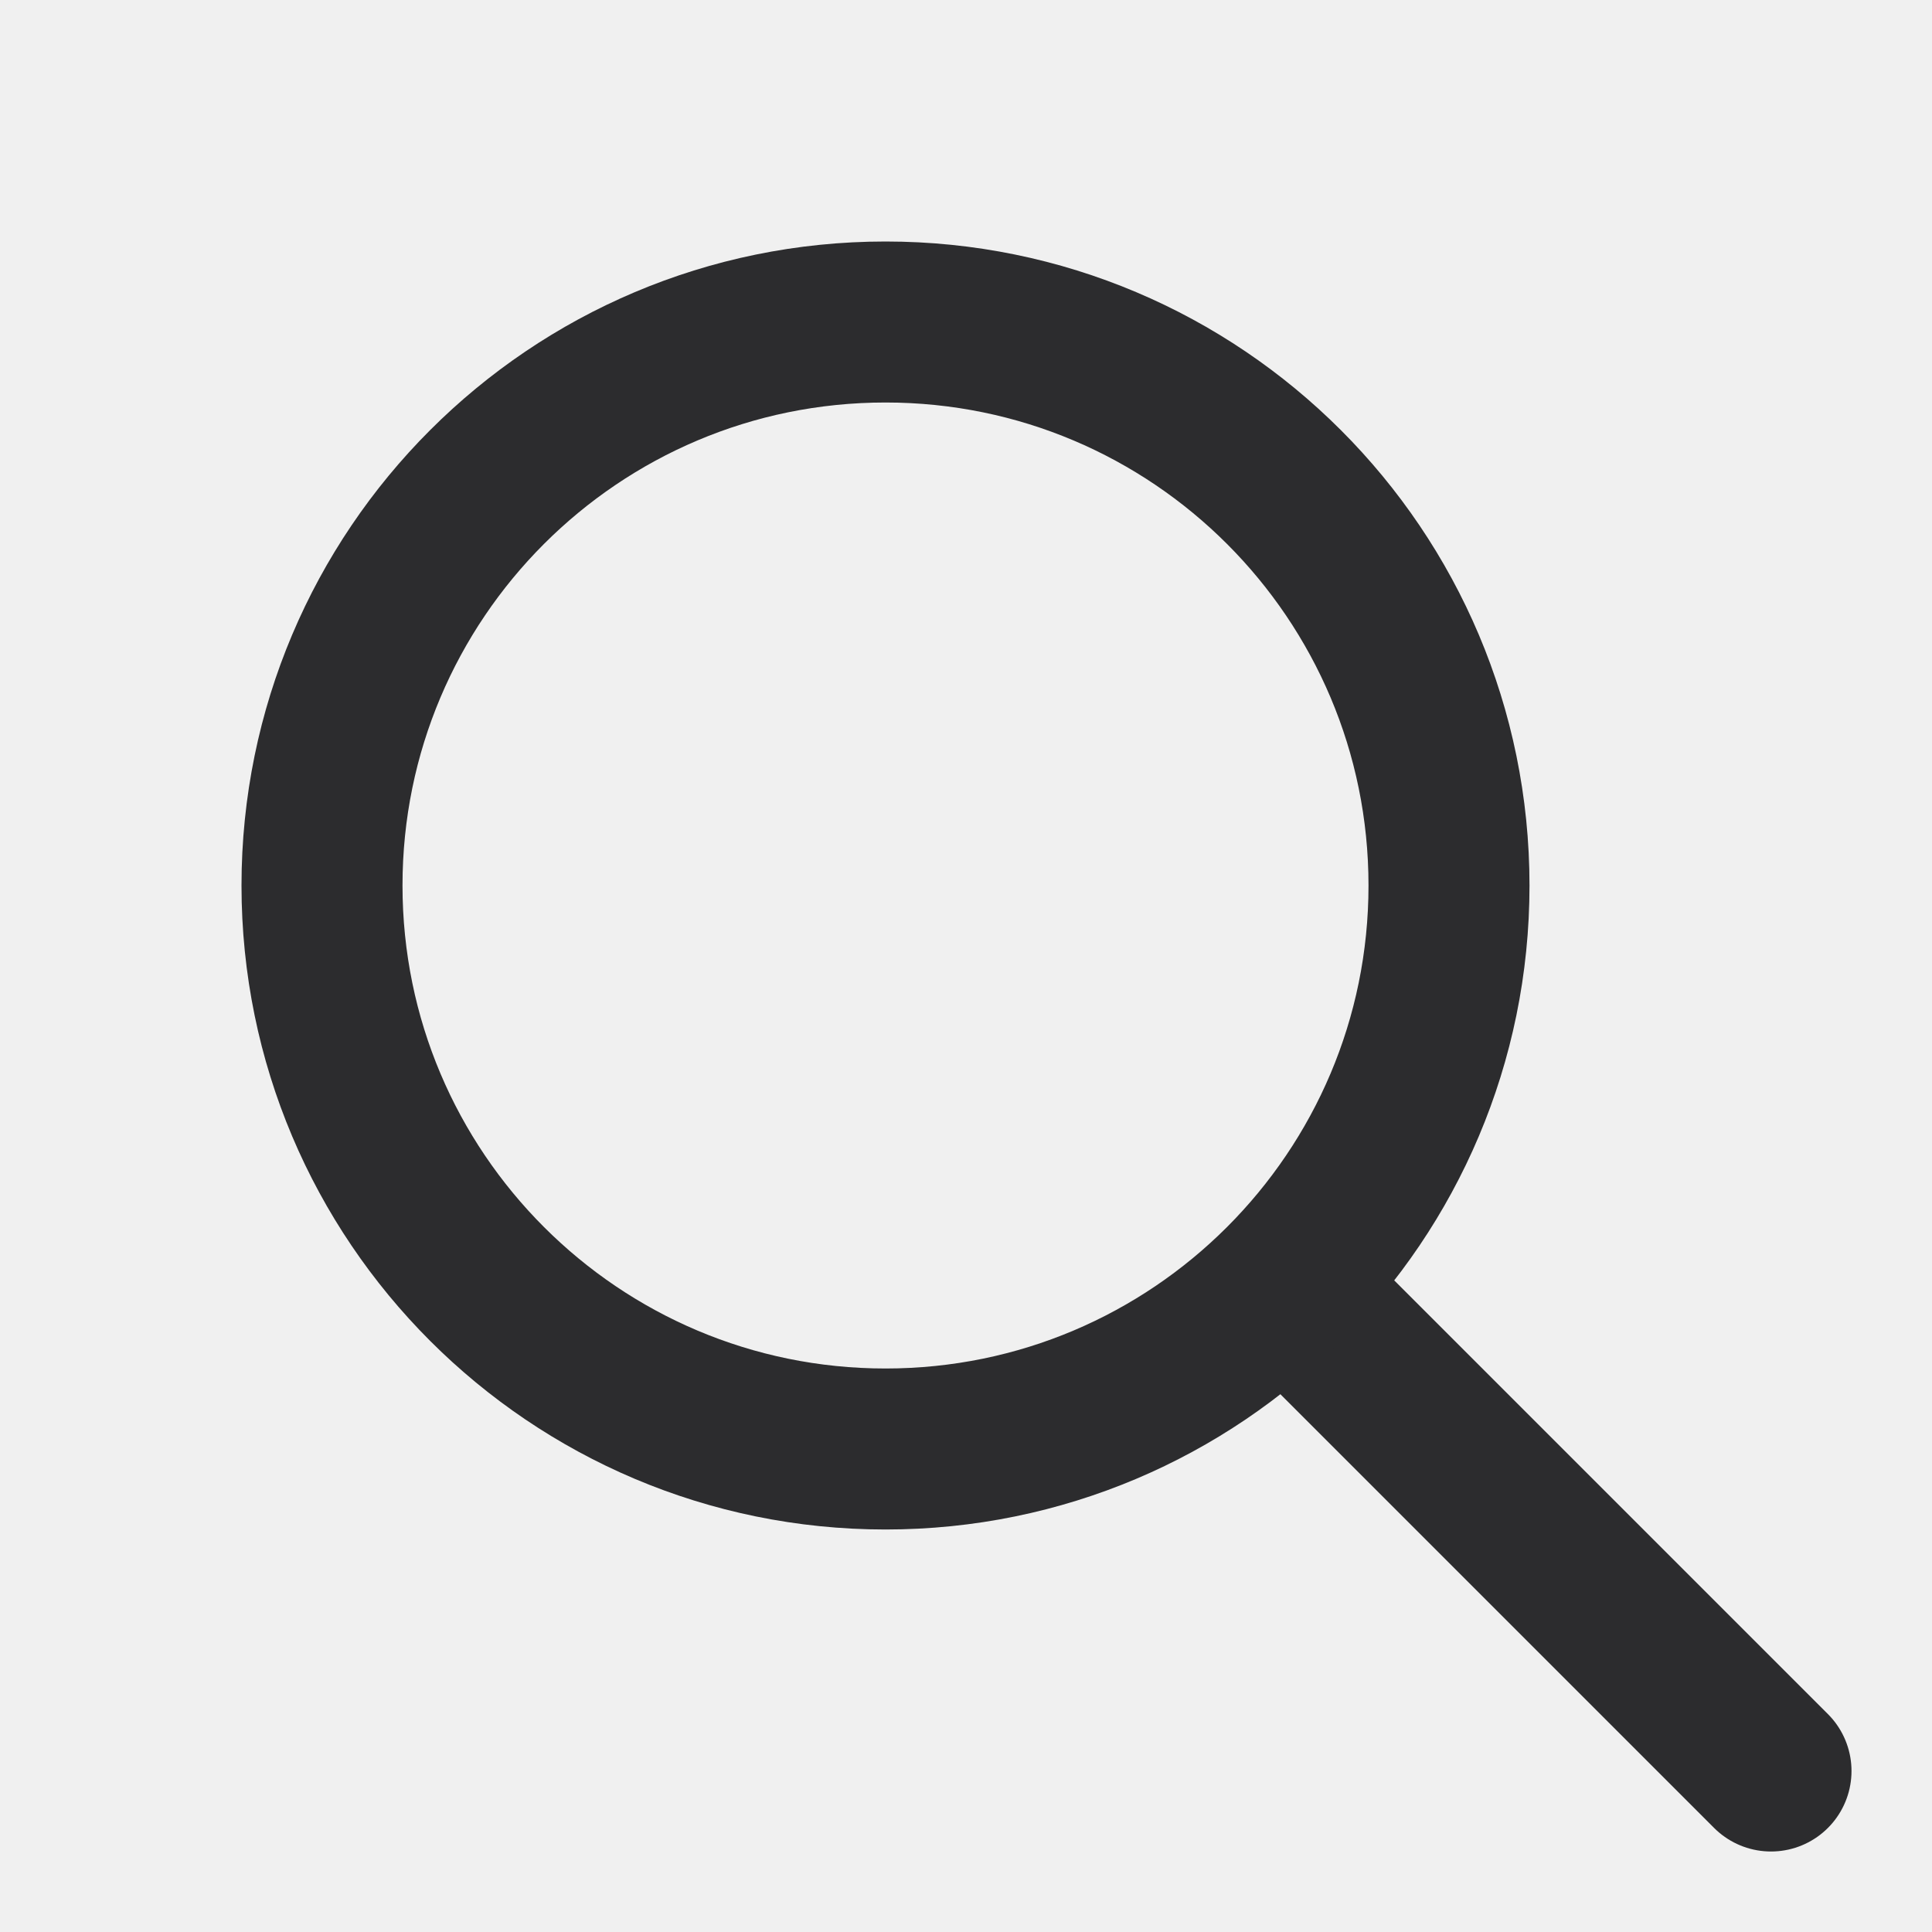
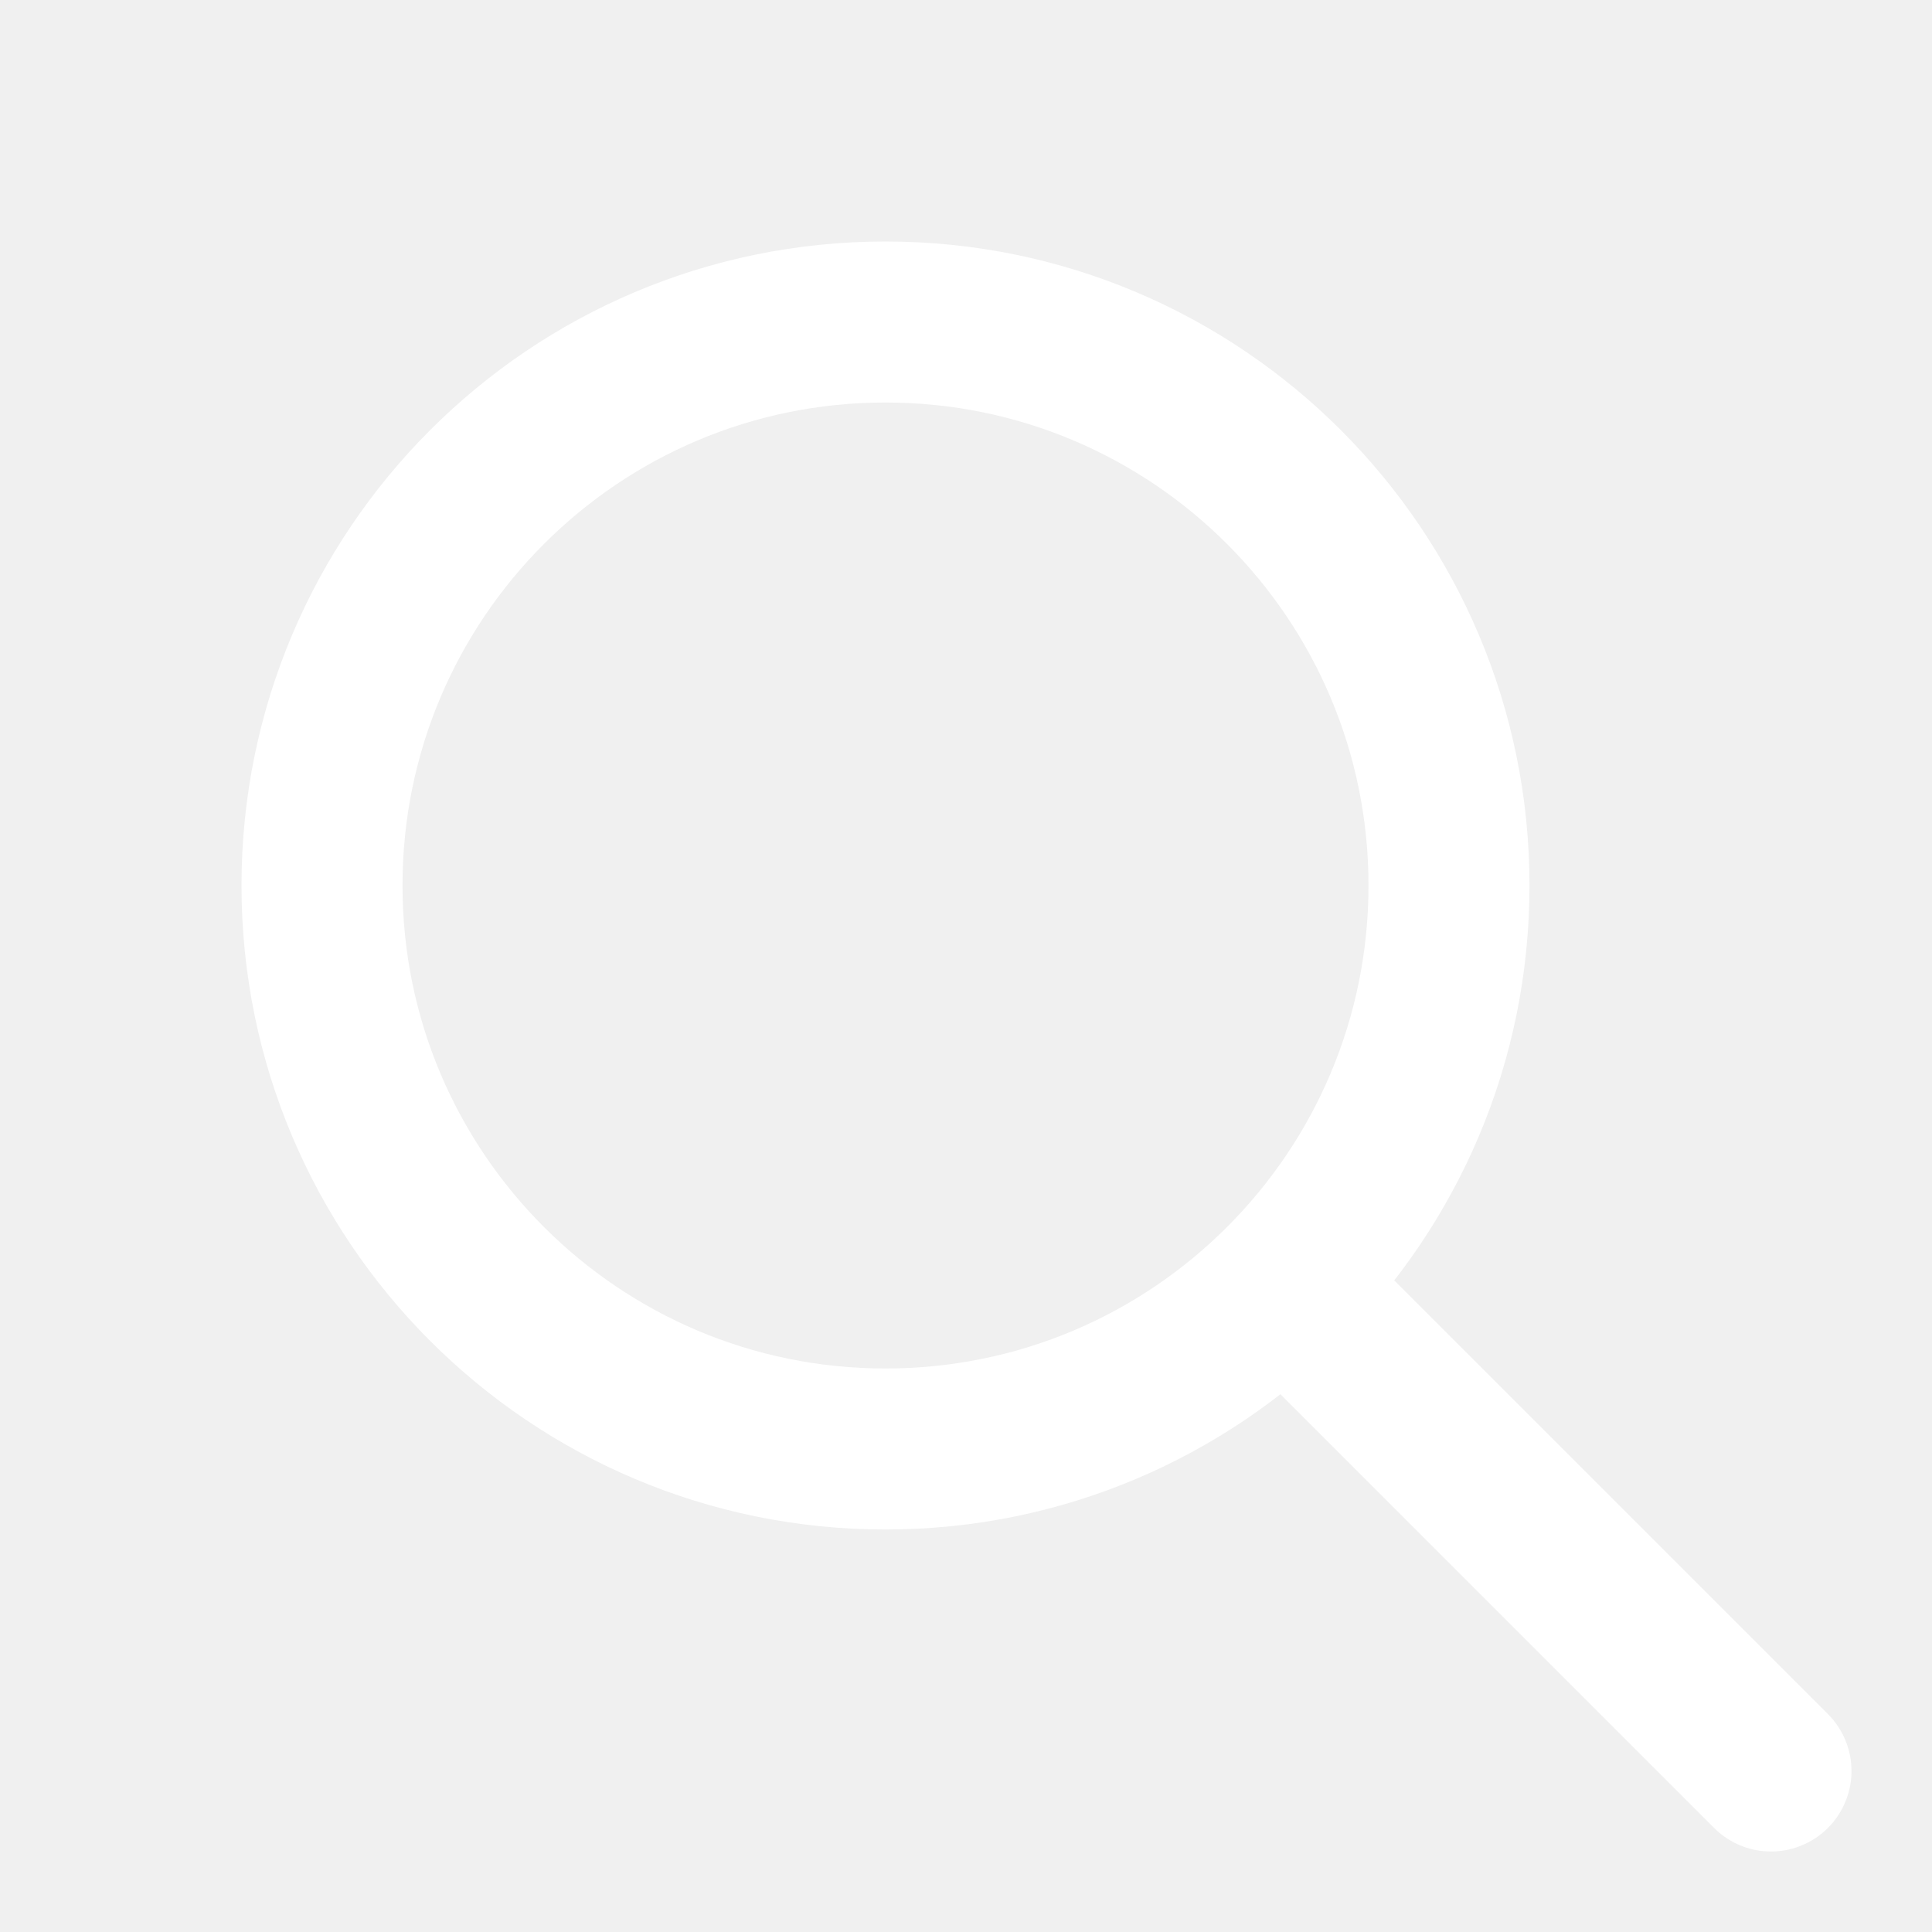
<svg xmlns="http://www.w3.org/2000/svg" width="24" height="24" viewBox="0 0 24 24" fill="none">
-   <path d="M16 16L22 22" stroke="#2C2C2E" stroke-width="2" stroke-linecap="round" />
-   <circle cx="11" cy="11" r="7" stroke="#2C2C2E" stroke-width="2" />
+   <path d="M16 16L22 22" stroke="#ffffff" stroke-width="2" stroke-linecap="round" />
+   <circle cx="11" cy="11" r="7" stroke="#ffffff" stroke-width="2" />
</svg>
